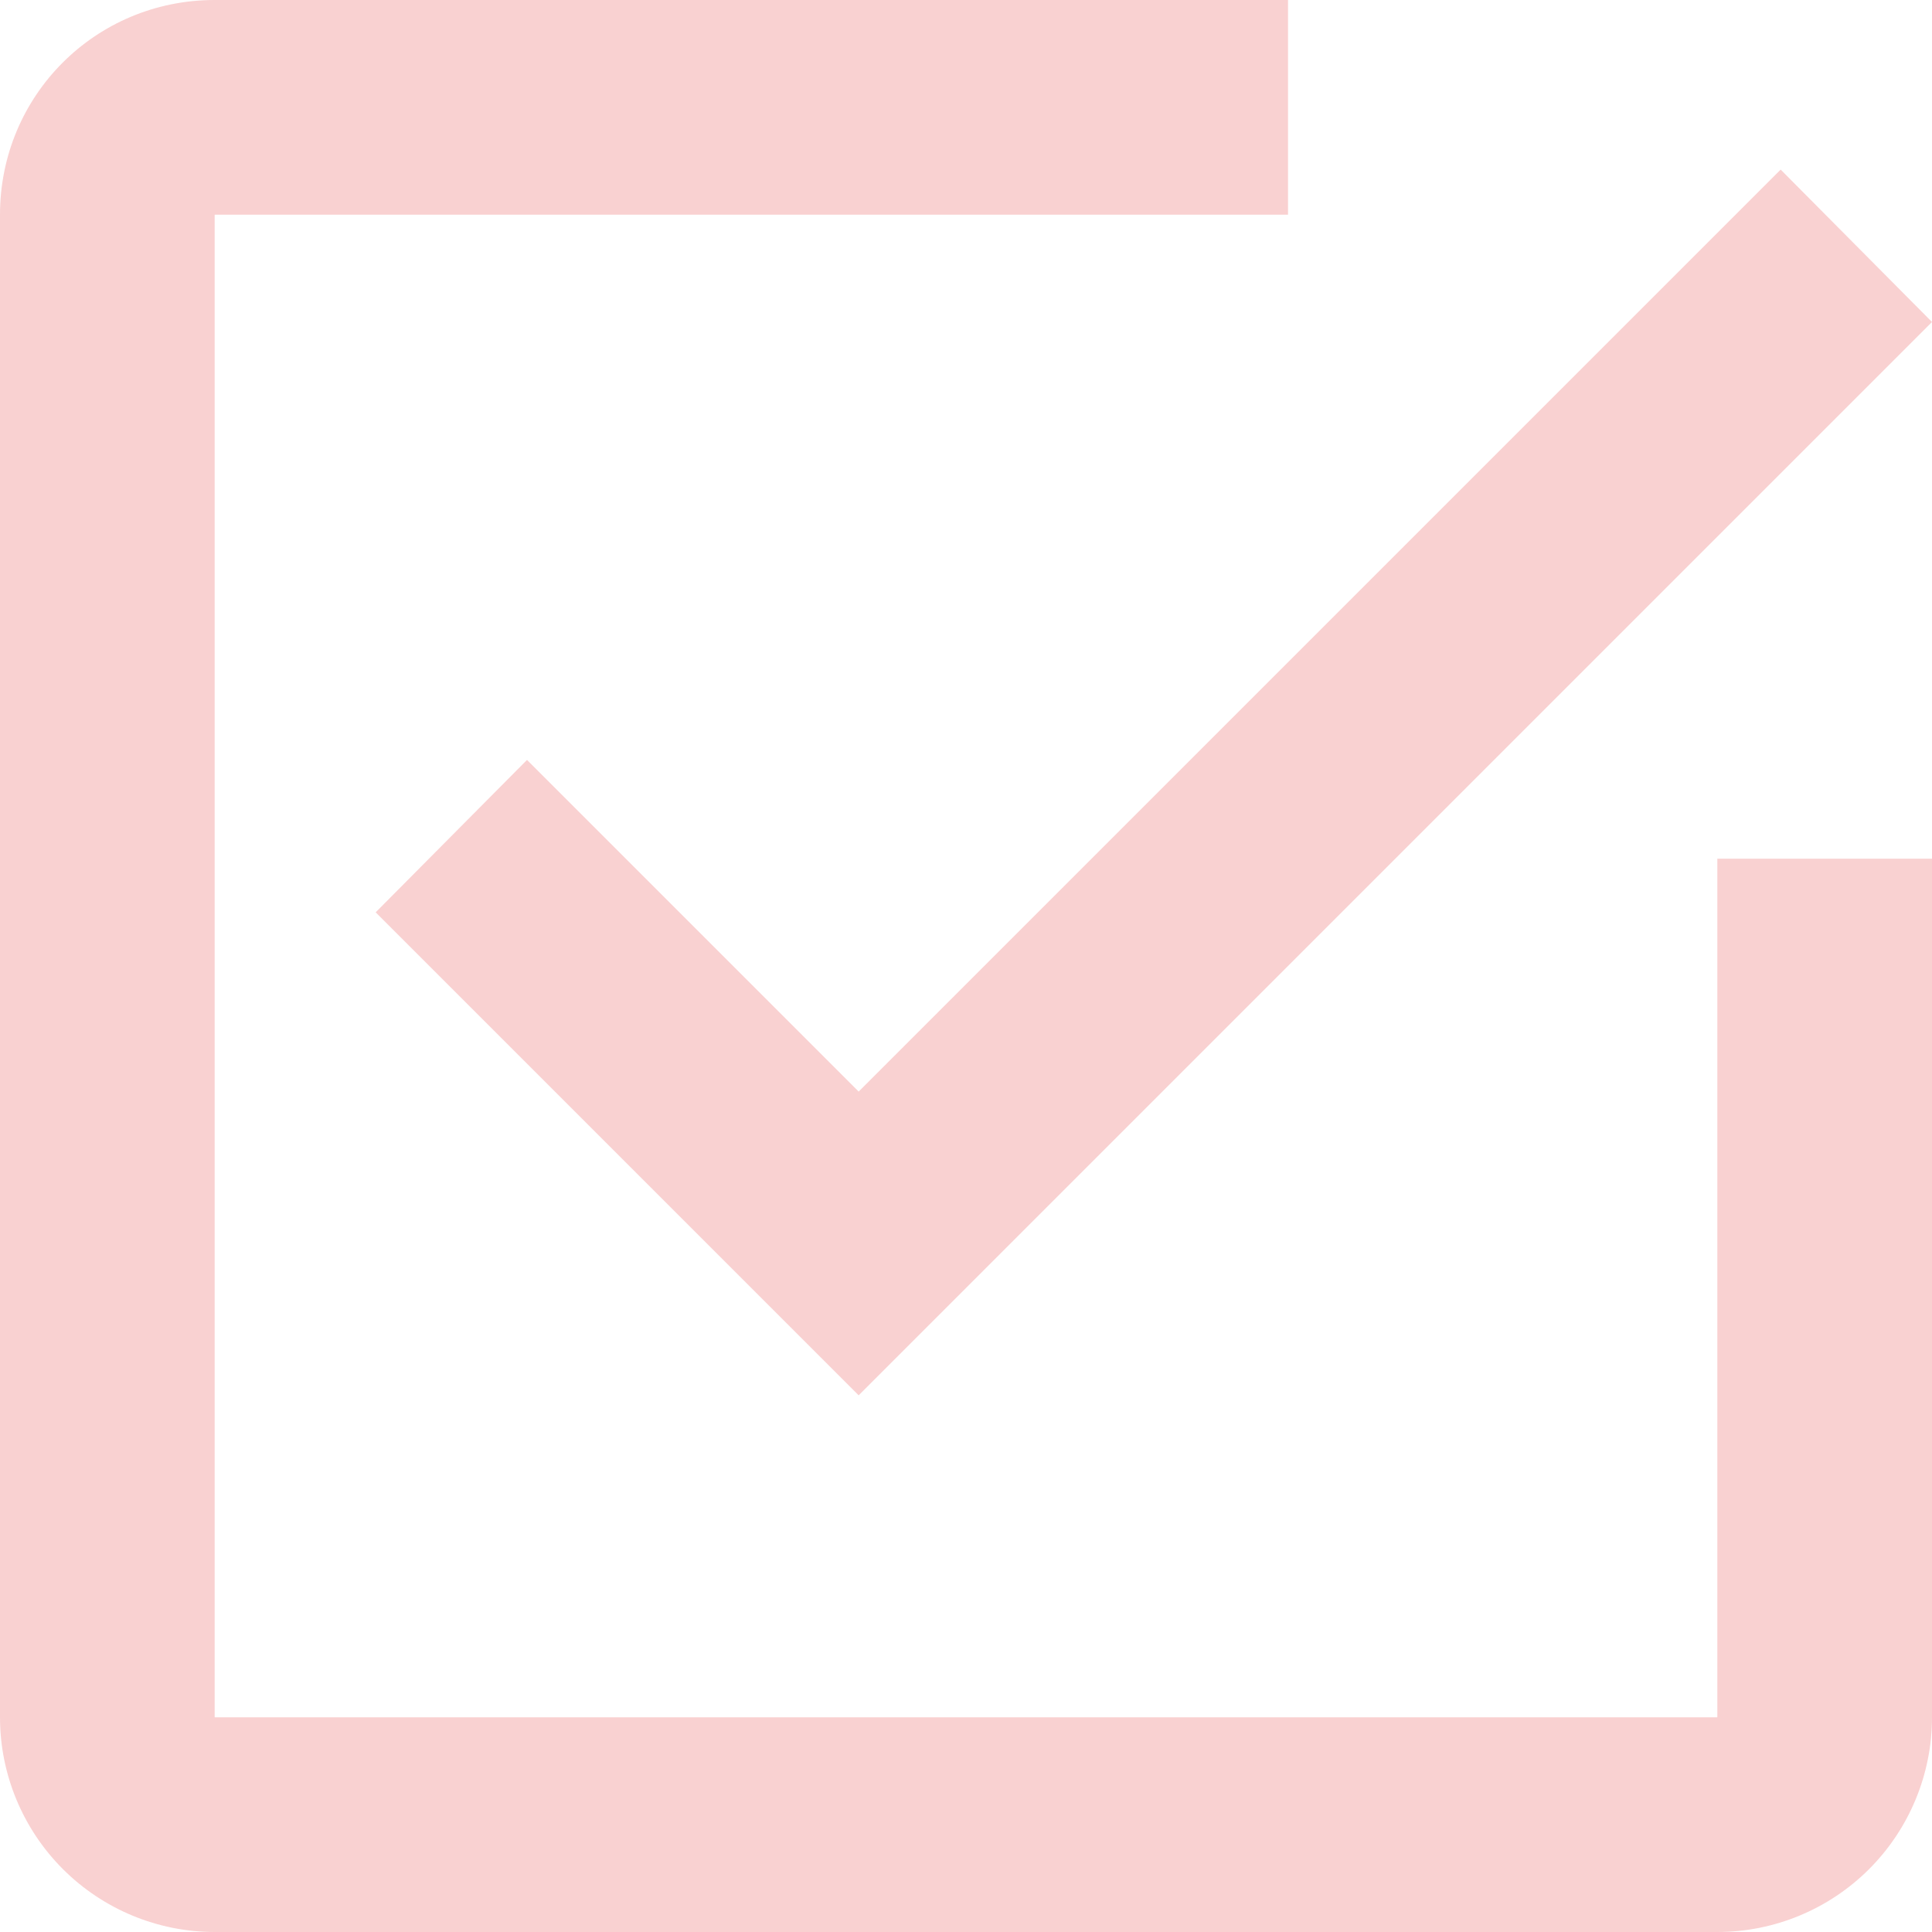
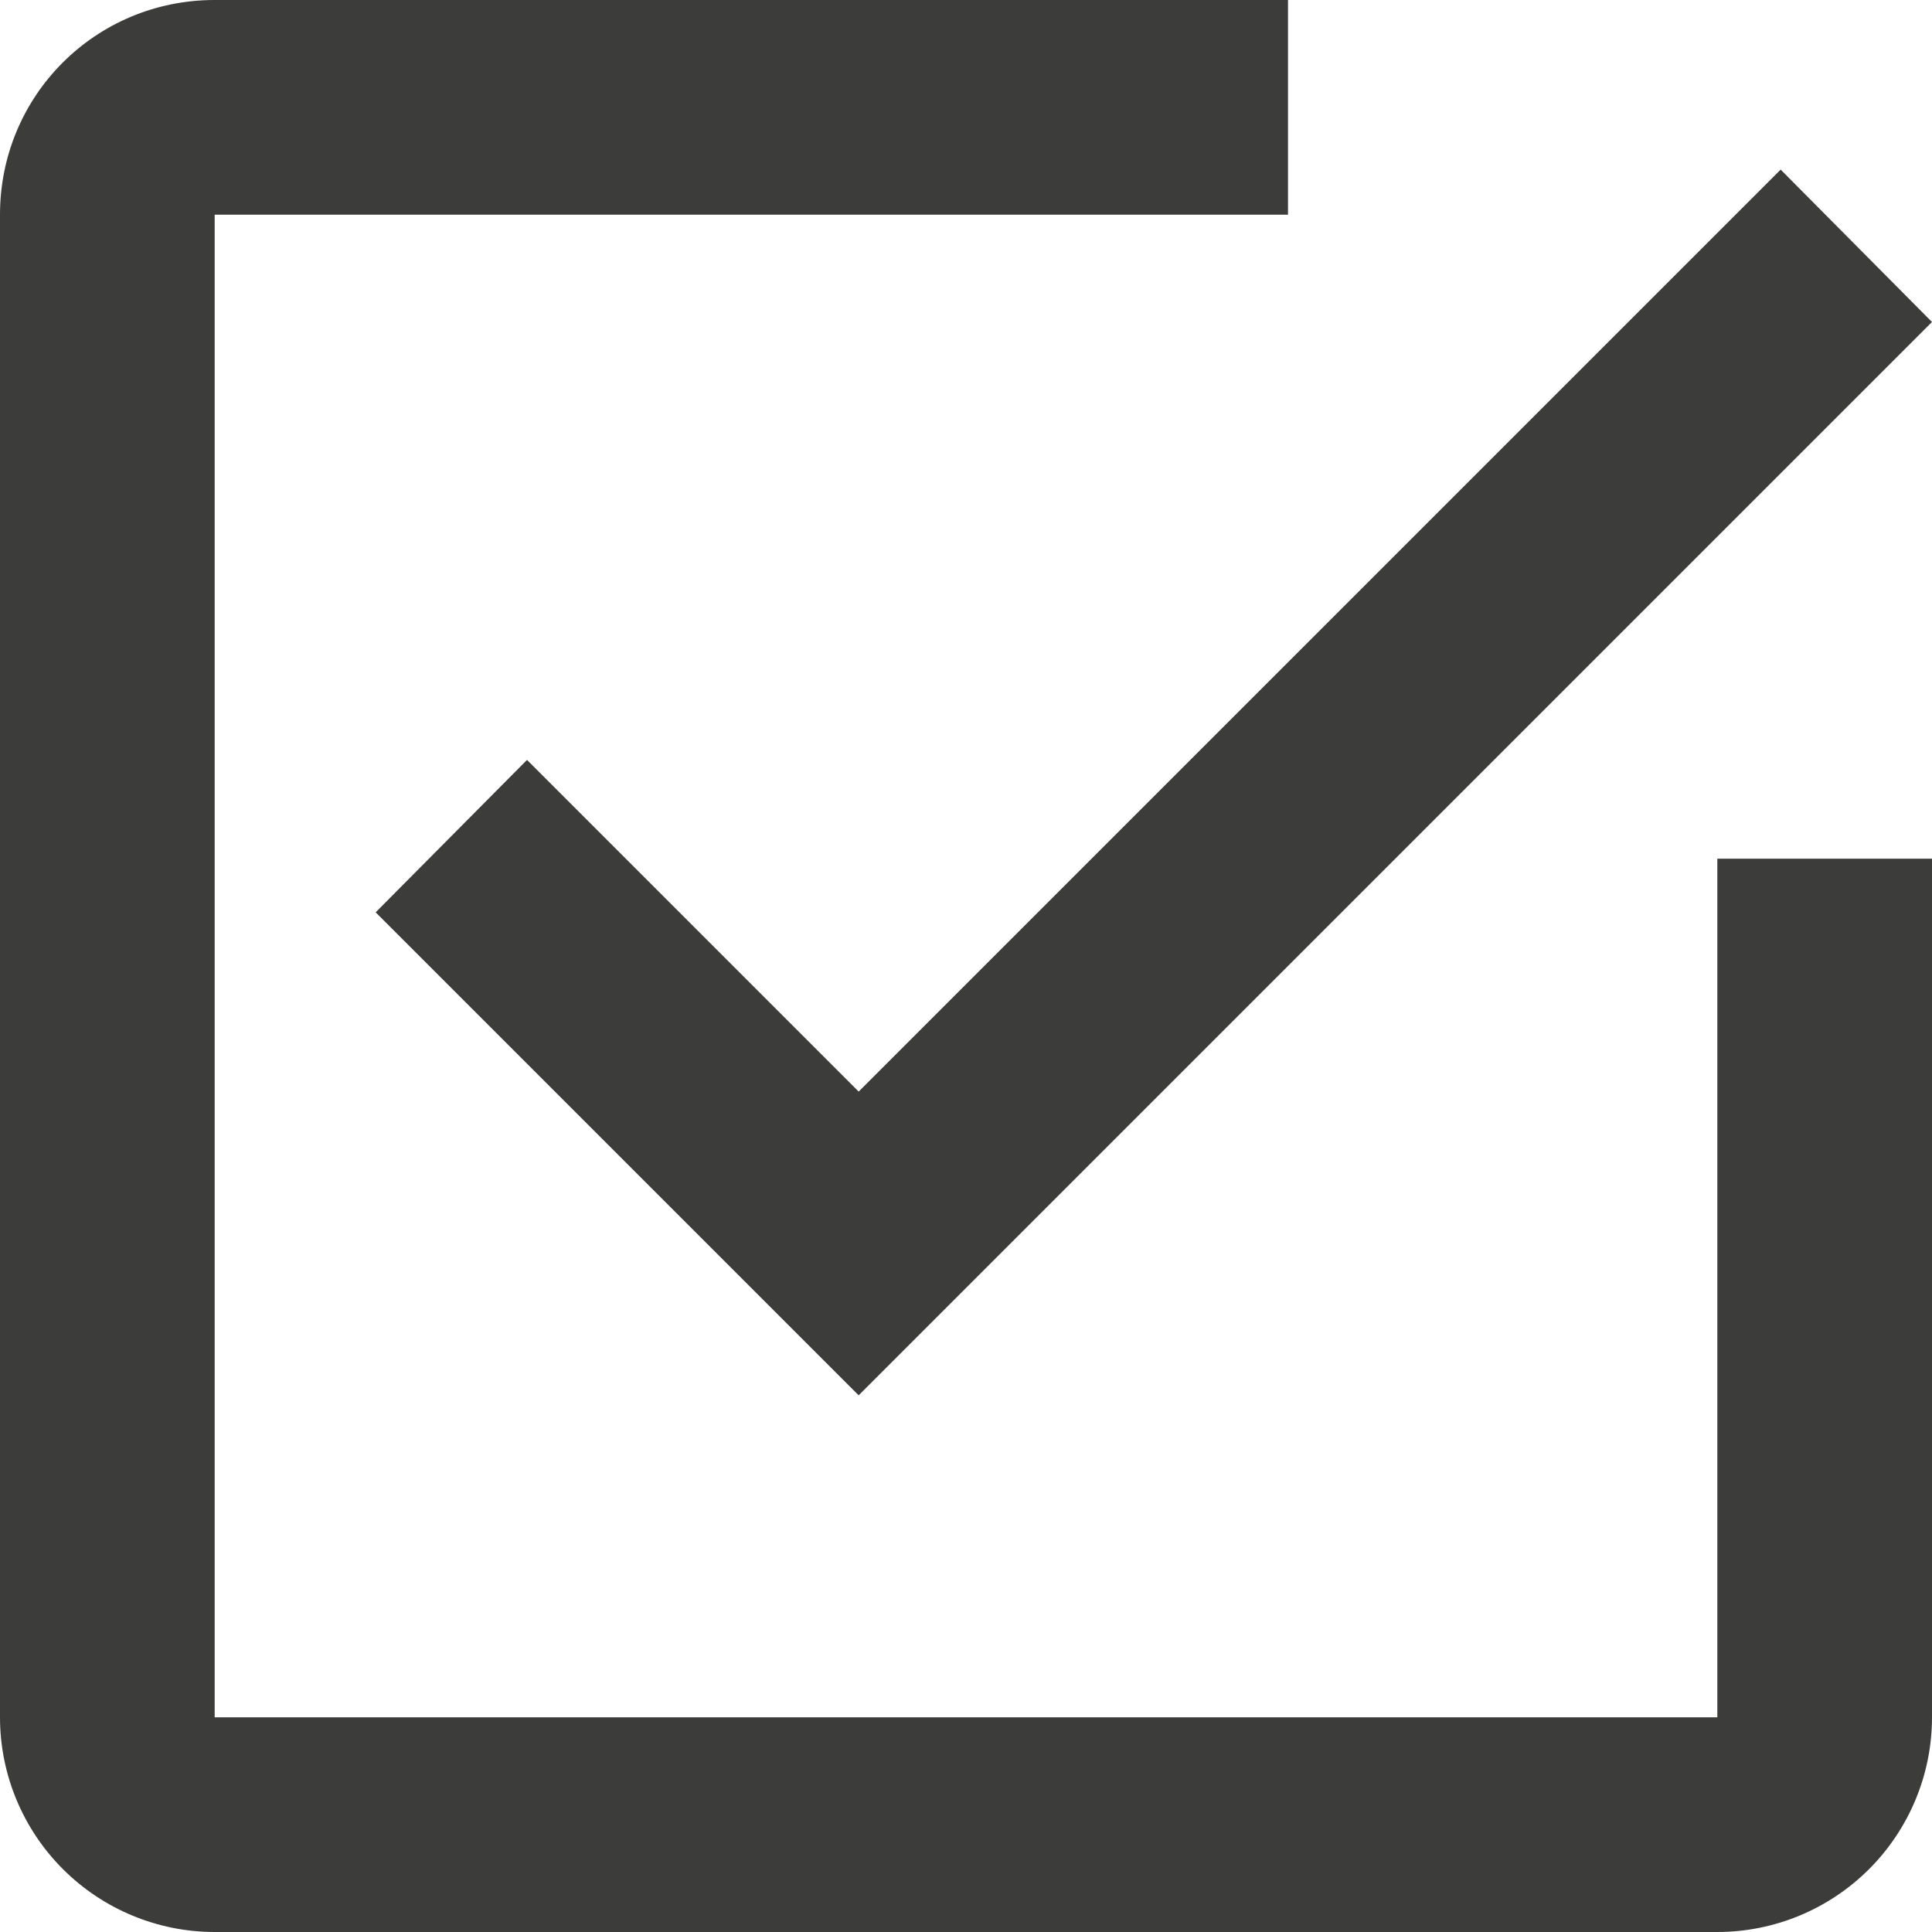
<svg xmlns="http://www.w3.org/2000/svg" width="18" height="18" viewBox="0 0 18 18" fill="none">
-   <path d="M16 16H2V2H12V0H2C0.89 0 0 0.89 0 2V16C0 16.53 0.211 17.039 0.586 17.414C0.961 17.789 1.47 18 2 18H16C16.53 18 17.039 17.789 17.414 17.414C17.789 17.039 18 16.53 18 16V8H16M4.91 7.08L3.5 8.5L8 13L18 3L16.59 1.58L8 10.17L4.91 7.08Z" fill="#F9D1D1" />
+   <path d="M16 16H2V2H12V0H2C0.89 0 0 0.89 0 2V16C0 16.53 0.211 17.039 0.586 17.414C0.961 17.789 1.47 18 2 18H16C16.53 18 17.039 17.789 17.414 17.414C17.789 17.039 18 16.53 18 16V8H16M4.91 7.08L3.5 8.5L8 13L18 3L16.59 1.58L8 10.17L4.91 7.08Z" fill="#3c3c3b" />
</svg>
